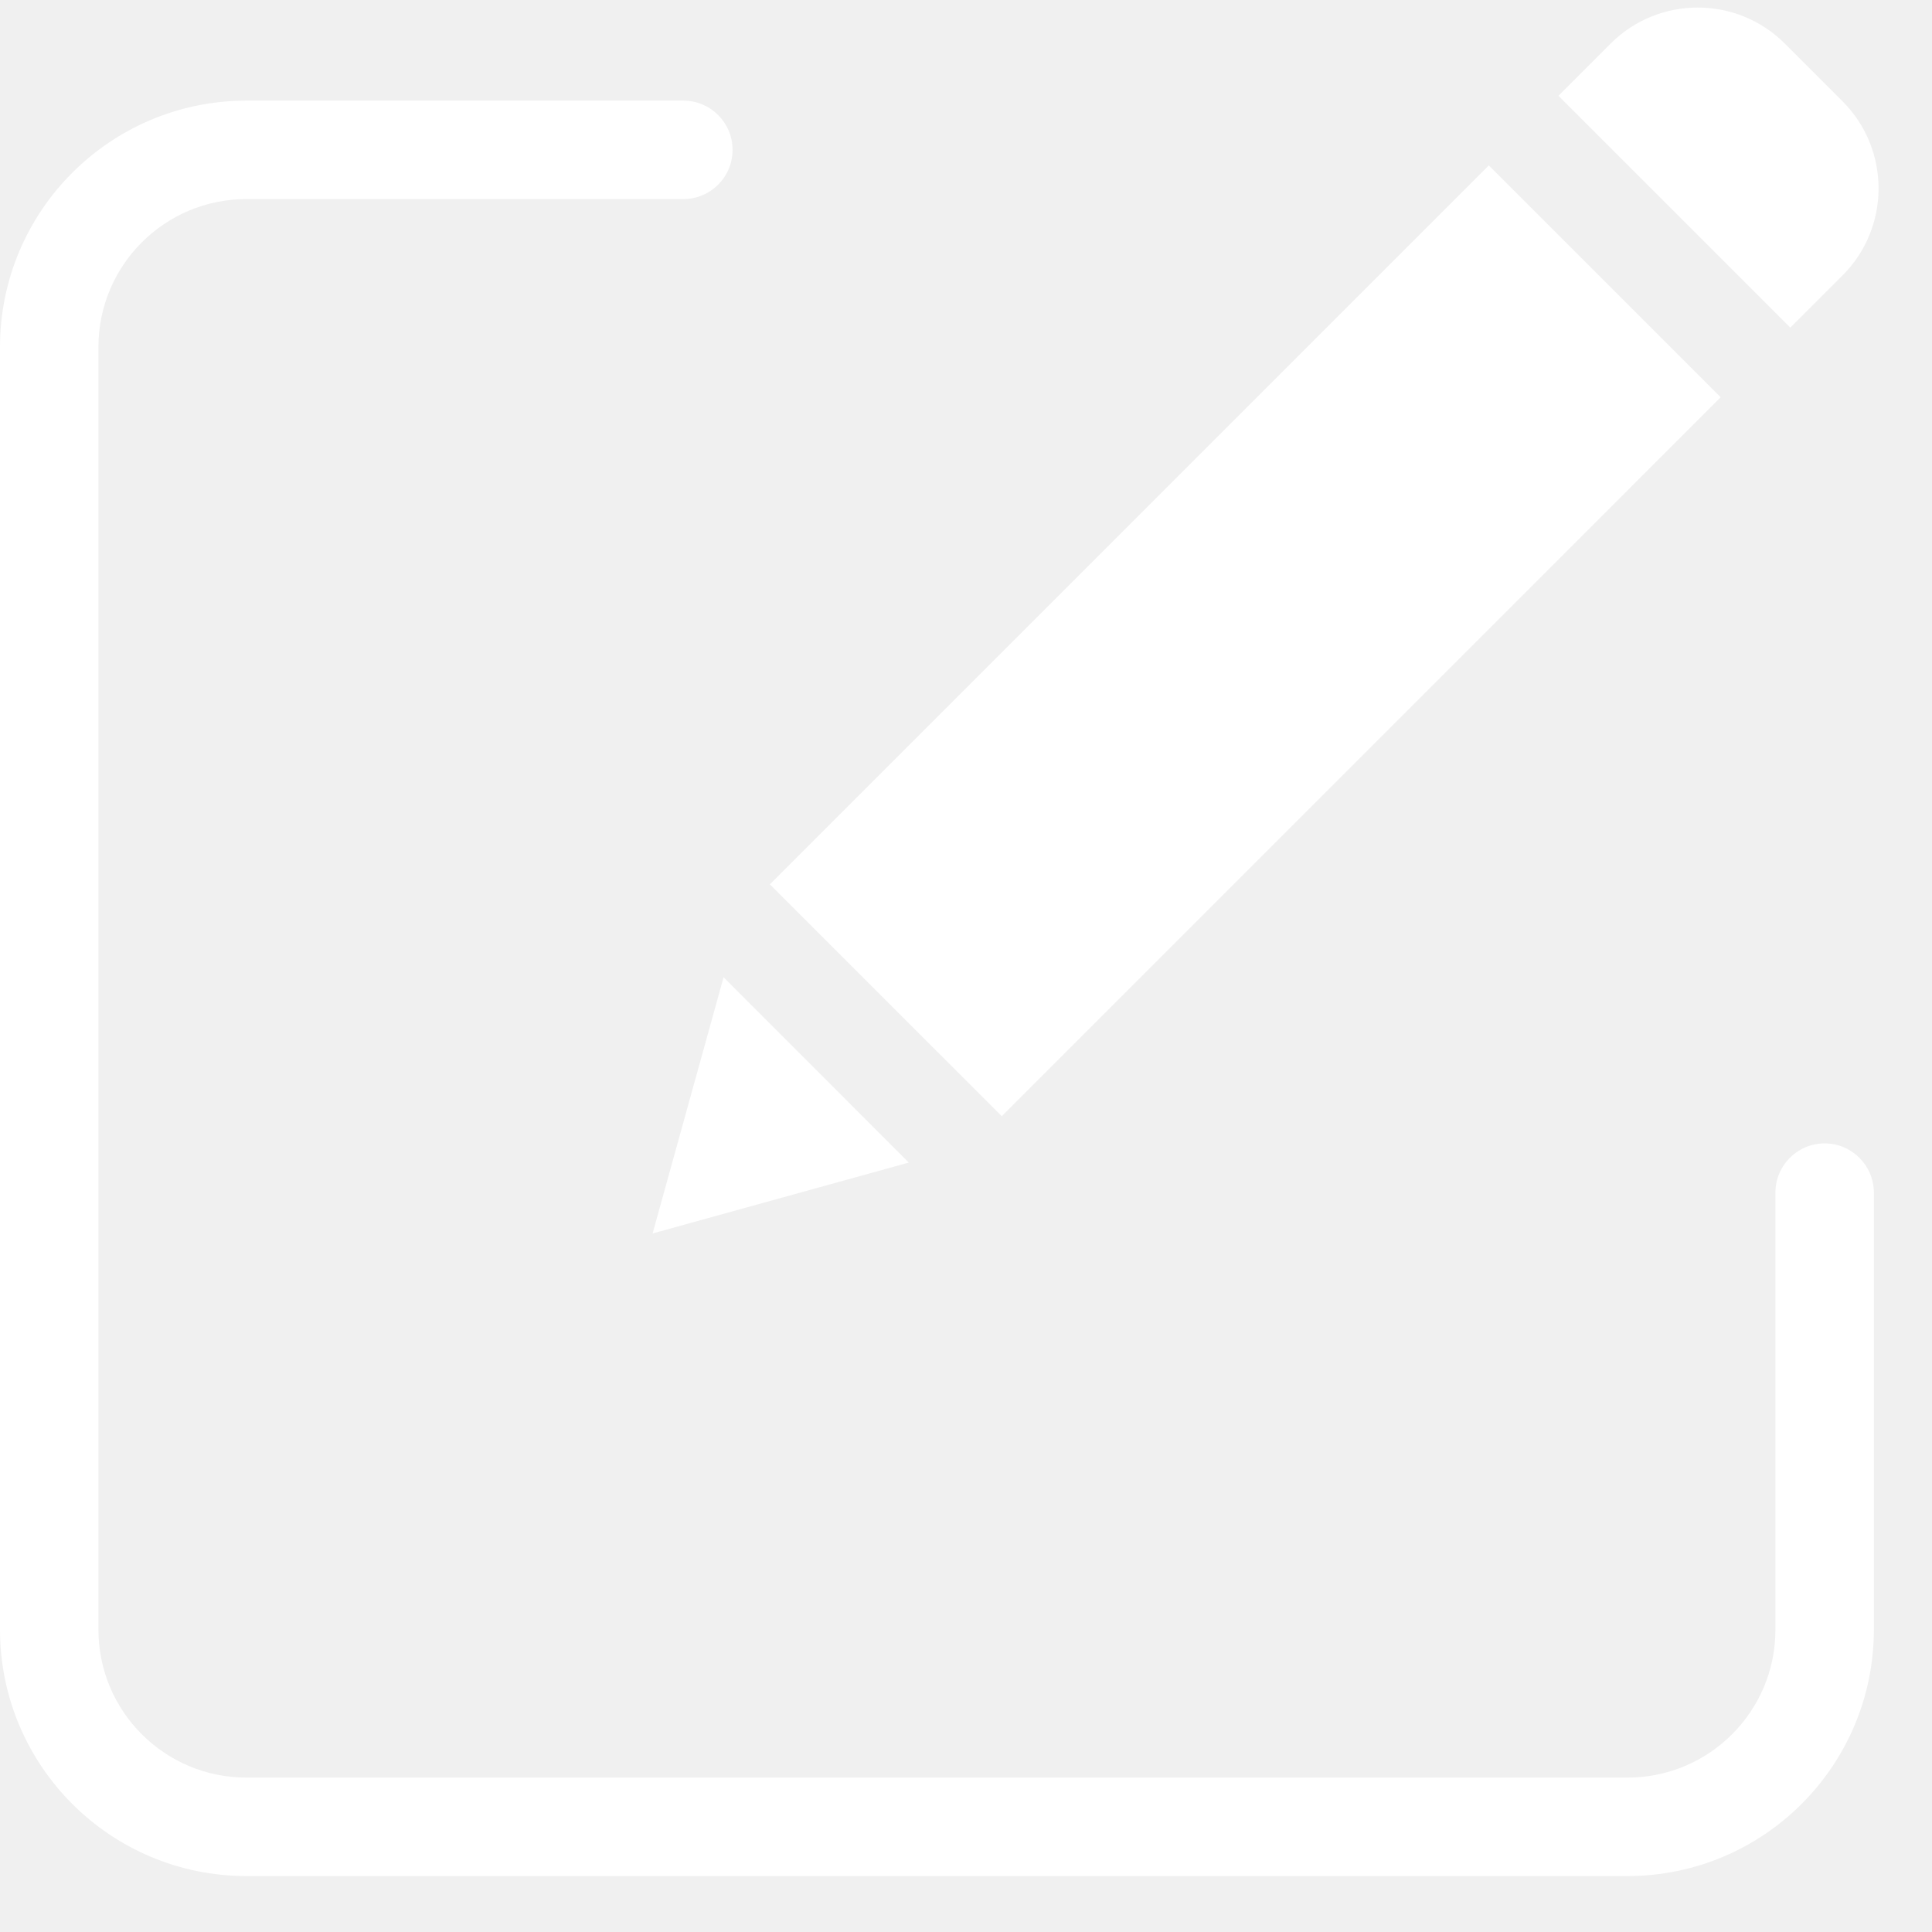
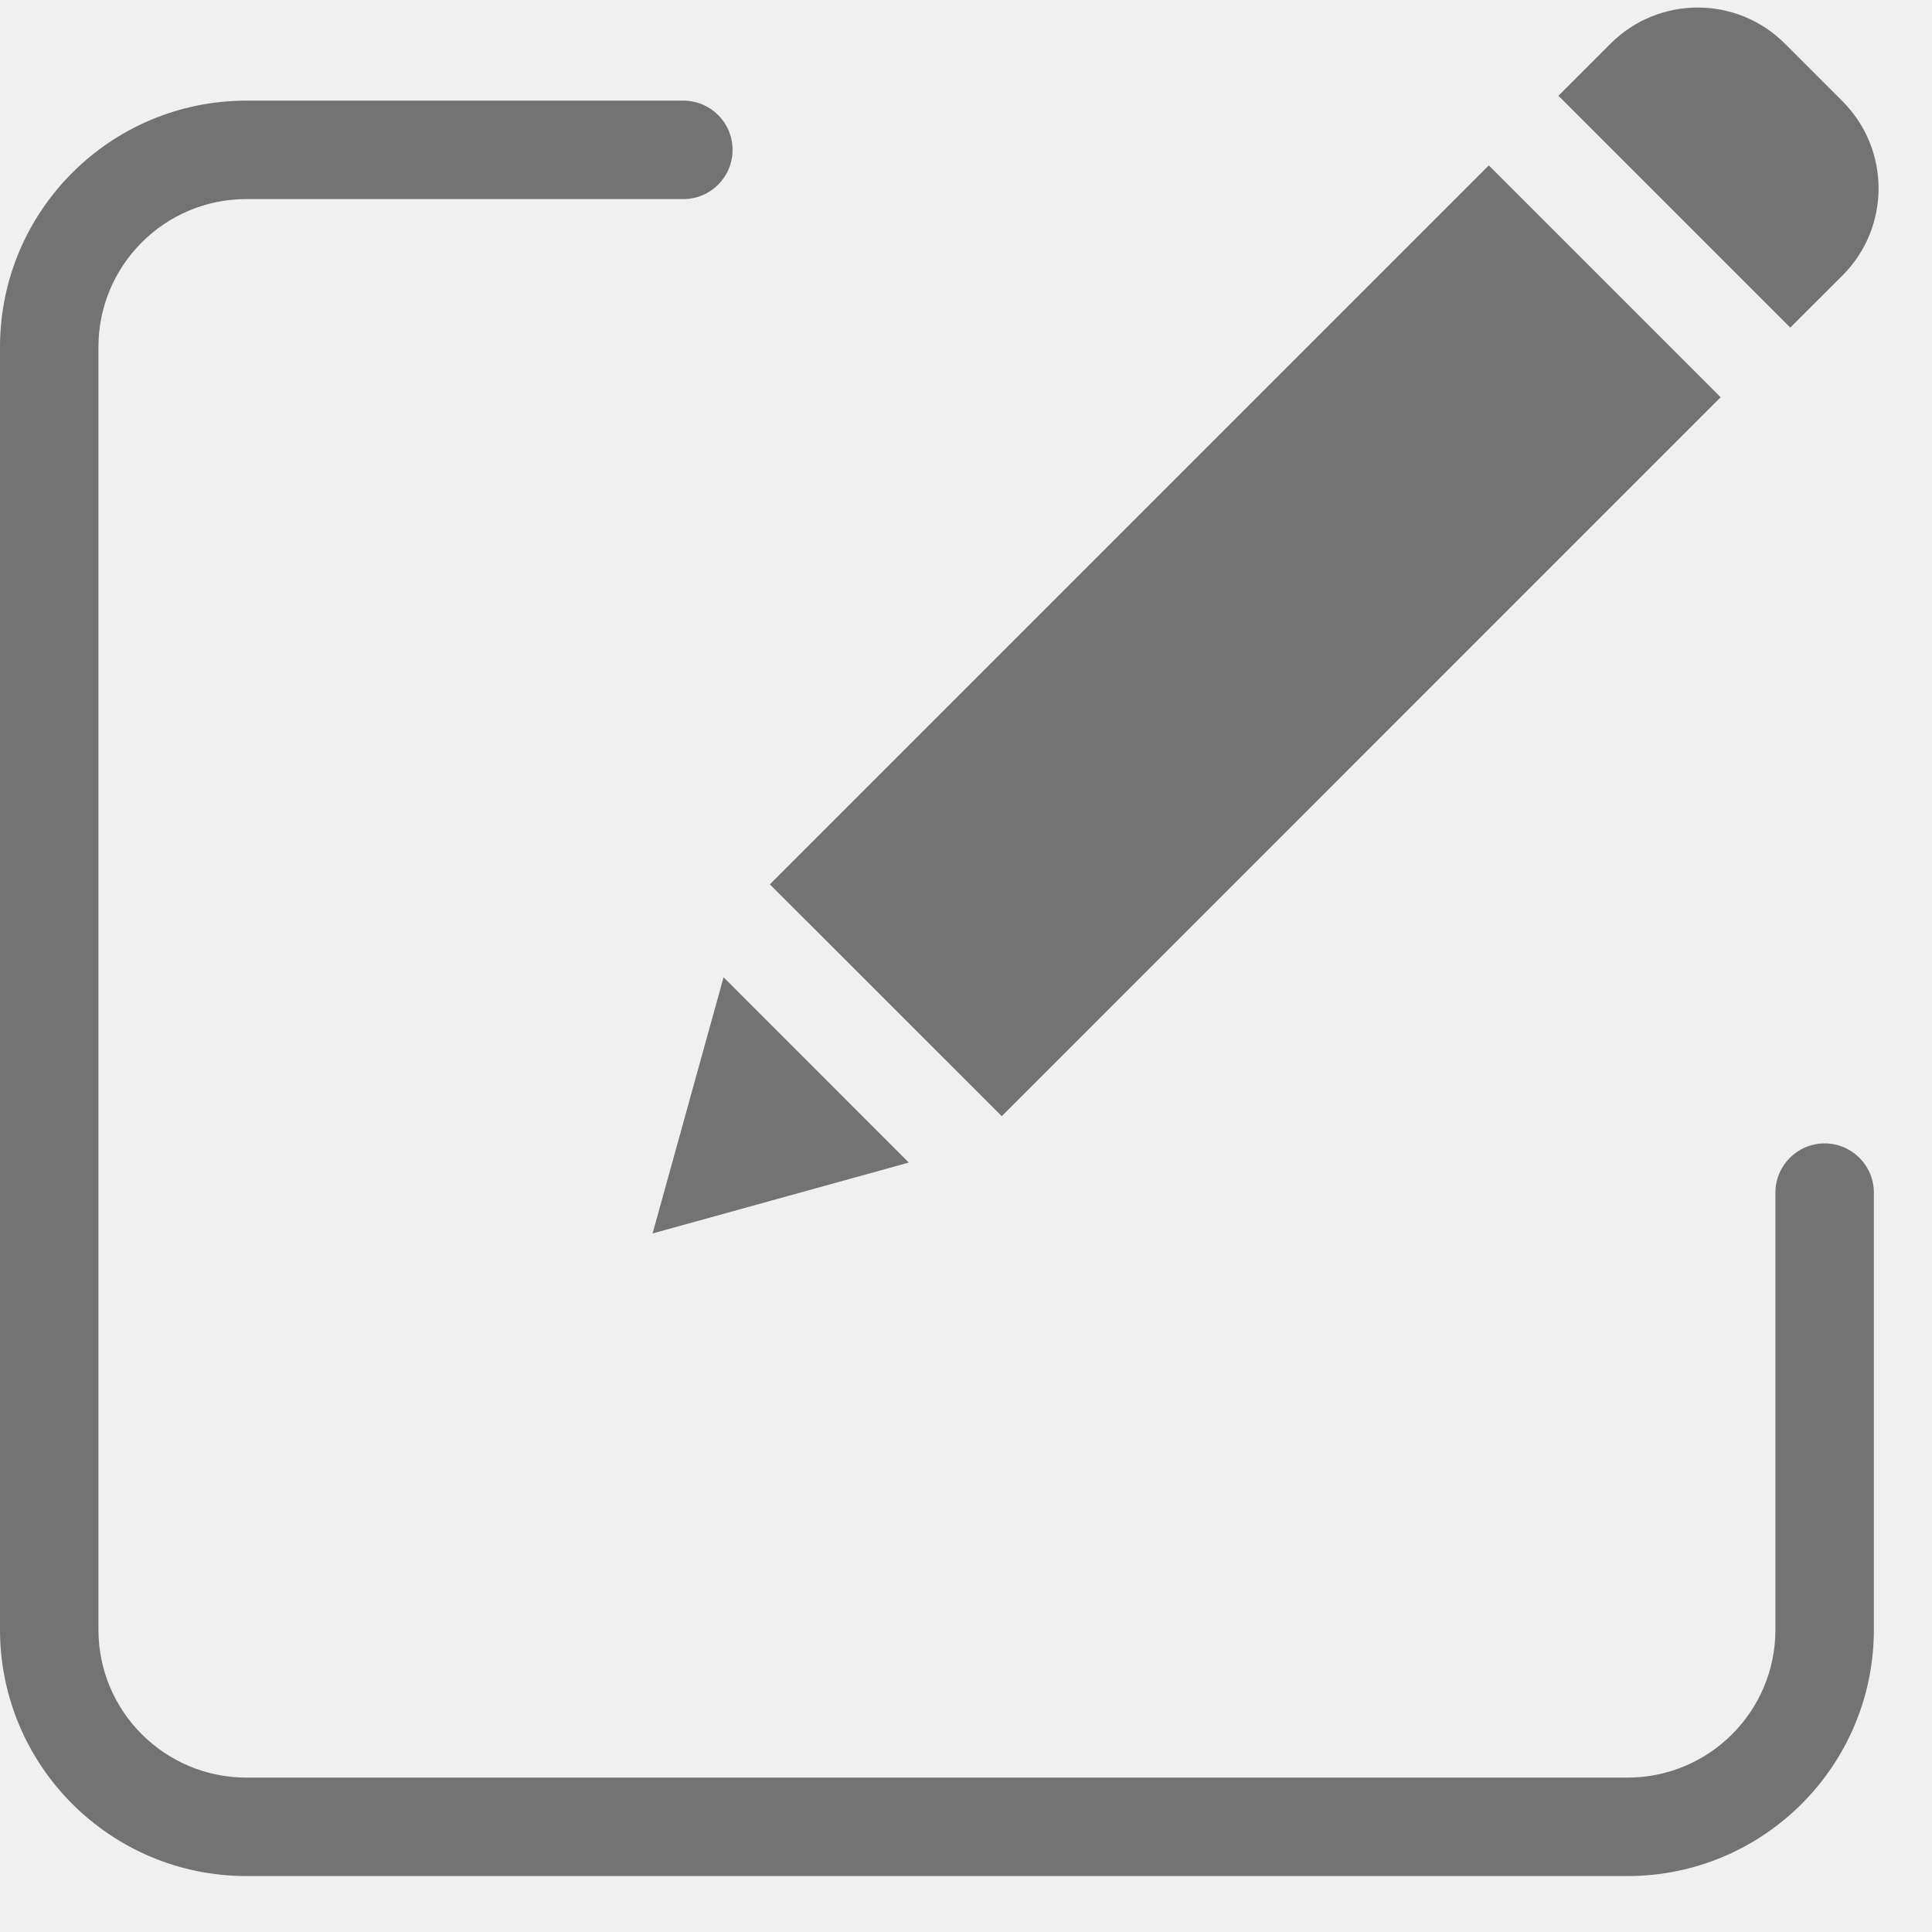
<svg xmlns="http://www.w3.org/2000/svg" width="23" height="23" viewBox="0 0 23 23" fill="none">
  <g clip-path="url(#clip0)">
-     <path d="M21.722 13.612C21.398 13.612 21.136 13.875 21.136 14.198V19.403C21.135 20.374 20.348 21.16 19.378 21.162H2.931C1.96 21.16 1.173 20.374 1.172 19.403V4.129C1.173 3.158 1.96 2.371 2.931 2.37H8.135C8.459 2.37 8.721 2.108 8.721 1.784C8.721 1.46 8.459 1.198 8.135 1.198H2.931C1.313 1.2 0.002 2.511 0 4.129V19.403C0.002 21.021 1.313 22.332 2.931 22.334H19.378C20.995 22.332 22.306 21.021 22.308 19.403V14.199C22.308 13.875 22.046 13.612 21.722 13.612Z" fill="white" />
-     <path d="M9.165 10.528L17.724 1.969L20.484 4.729L11.926 13.288L9.165 10.528Z" fill="white" />
-     <path d="M7.769 14.684L10.819 13.84L8.614 11.634L7.769 14.684Z" fill="white" />
-     <path d="M21.247 0.518C20.675 -0.053 19.747 -0.053 19.175 0.518L18.553 1.14L21.313 3.9L21.935 3.279C22.507 2.706 22.507 1.779 21.935 1.206L21.247 0.518Z" fill="white" />
+     <path d="M21.722 13.612C21.398 13.612 21.136 13.875 21.136 14.198V19.403C21.135 20.374 20.348 21.16 19.378 21.162H2.931C1.96 21.16 1.173 20.374 1.172 19.403V4.129C1.173 3.158 1.96 2.371 2.931 2.37H8.135C8.459 2.37 8.721 2.108 8.721 1.784C8.721 1.46 8.459 1.198 8.135 1.198H2.931C1.313 1.2 0.002 2.511 0 4.129V19.403C0.002 21.021 1.313 22.332 2.931 22.334H19.378C20.995 22.332 22.306 21.021 22.308 19.403V14.199C22.308 13.875 22.046 13.612 21.722 13.612Z" fill="#737373" />
+     <path d="M9.165 10.528L17.724 1.969L20.484 4.729L11.926 13.288L9.165 10.528Z" fill="#737373" />
+     <path d="M7.769 14.684L10.819 13.84L8.614 11.634L7.769 14.684Z" fill="#737373" />
+     <path d="M21.247 0.518C20.675 -0.053 19.747 -0.053 19.175 0.518L18.553 1.14L21.313 3.9L21.935 3.279C22.507 2.706 22.507 1.779 21.935 1.206L21.247 0.518Z" fill="#737373" />
  </g>
  <defs>
    <clipPath id="clip0">
      <rect width="22.364" height="22.364" fill="white" />
    </clipPath>
  </defs>
</svg>
